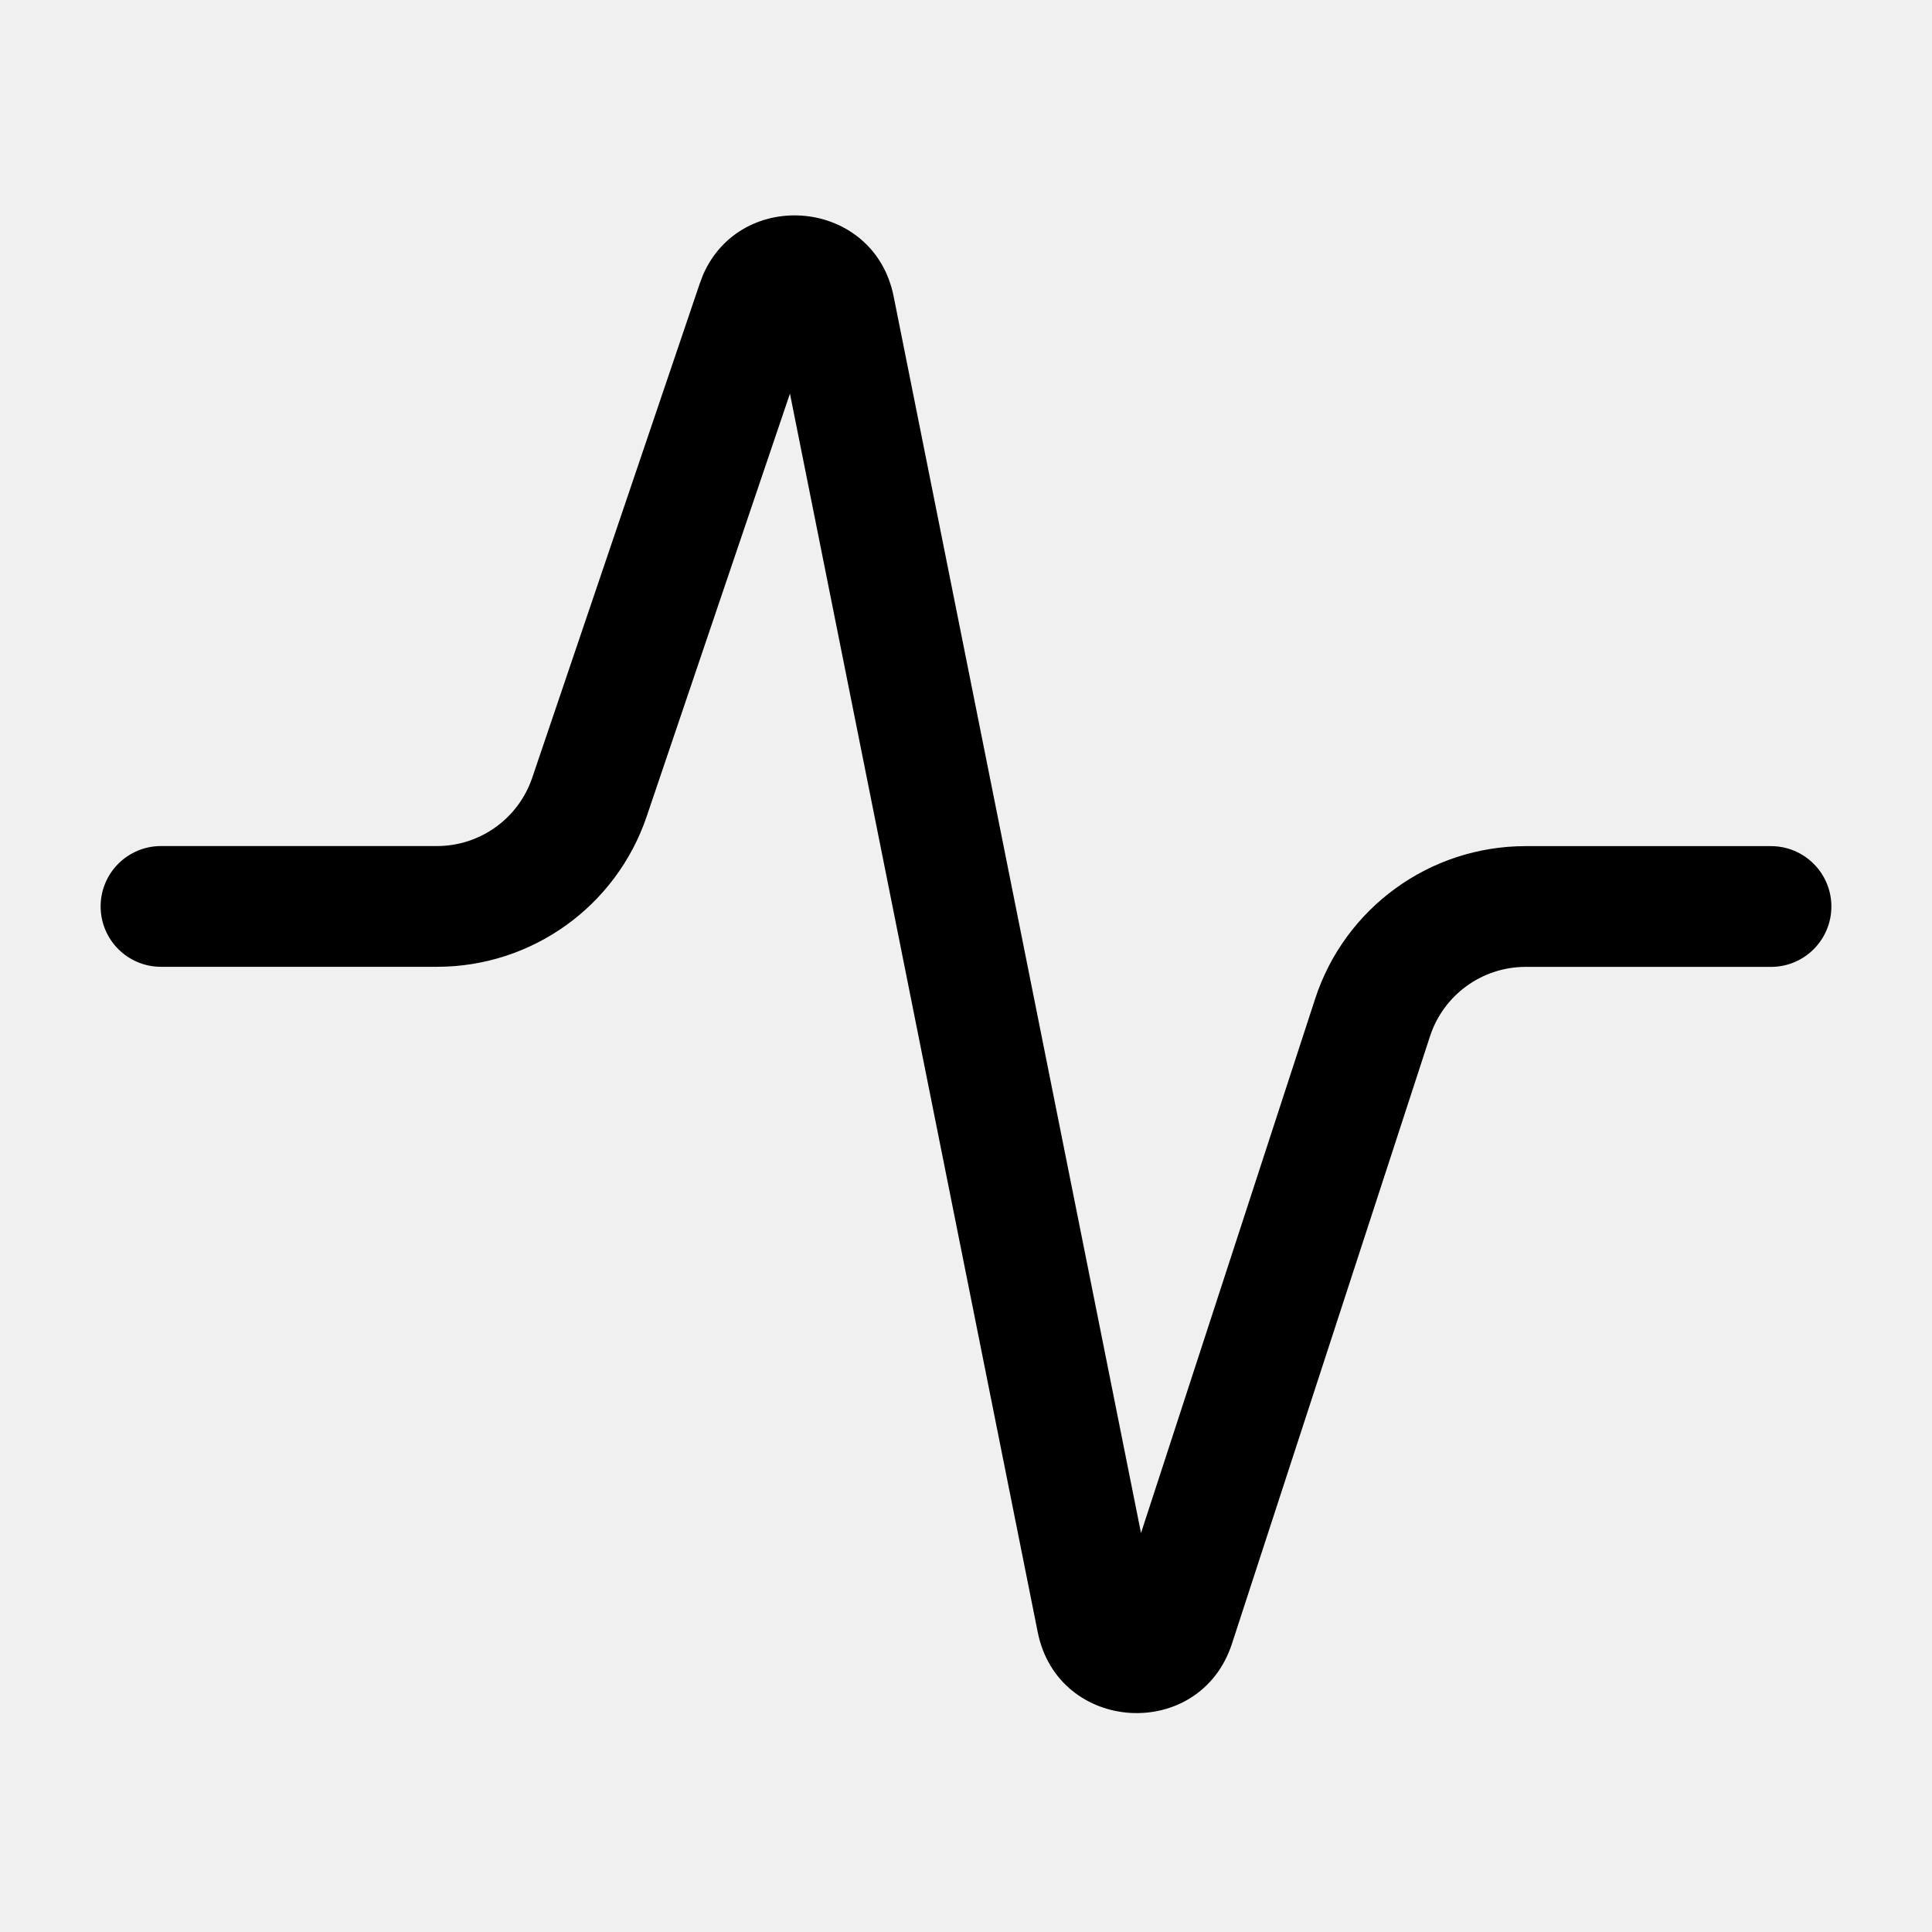
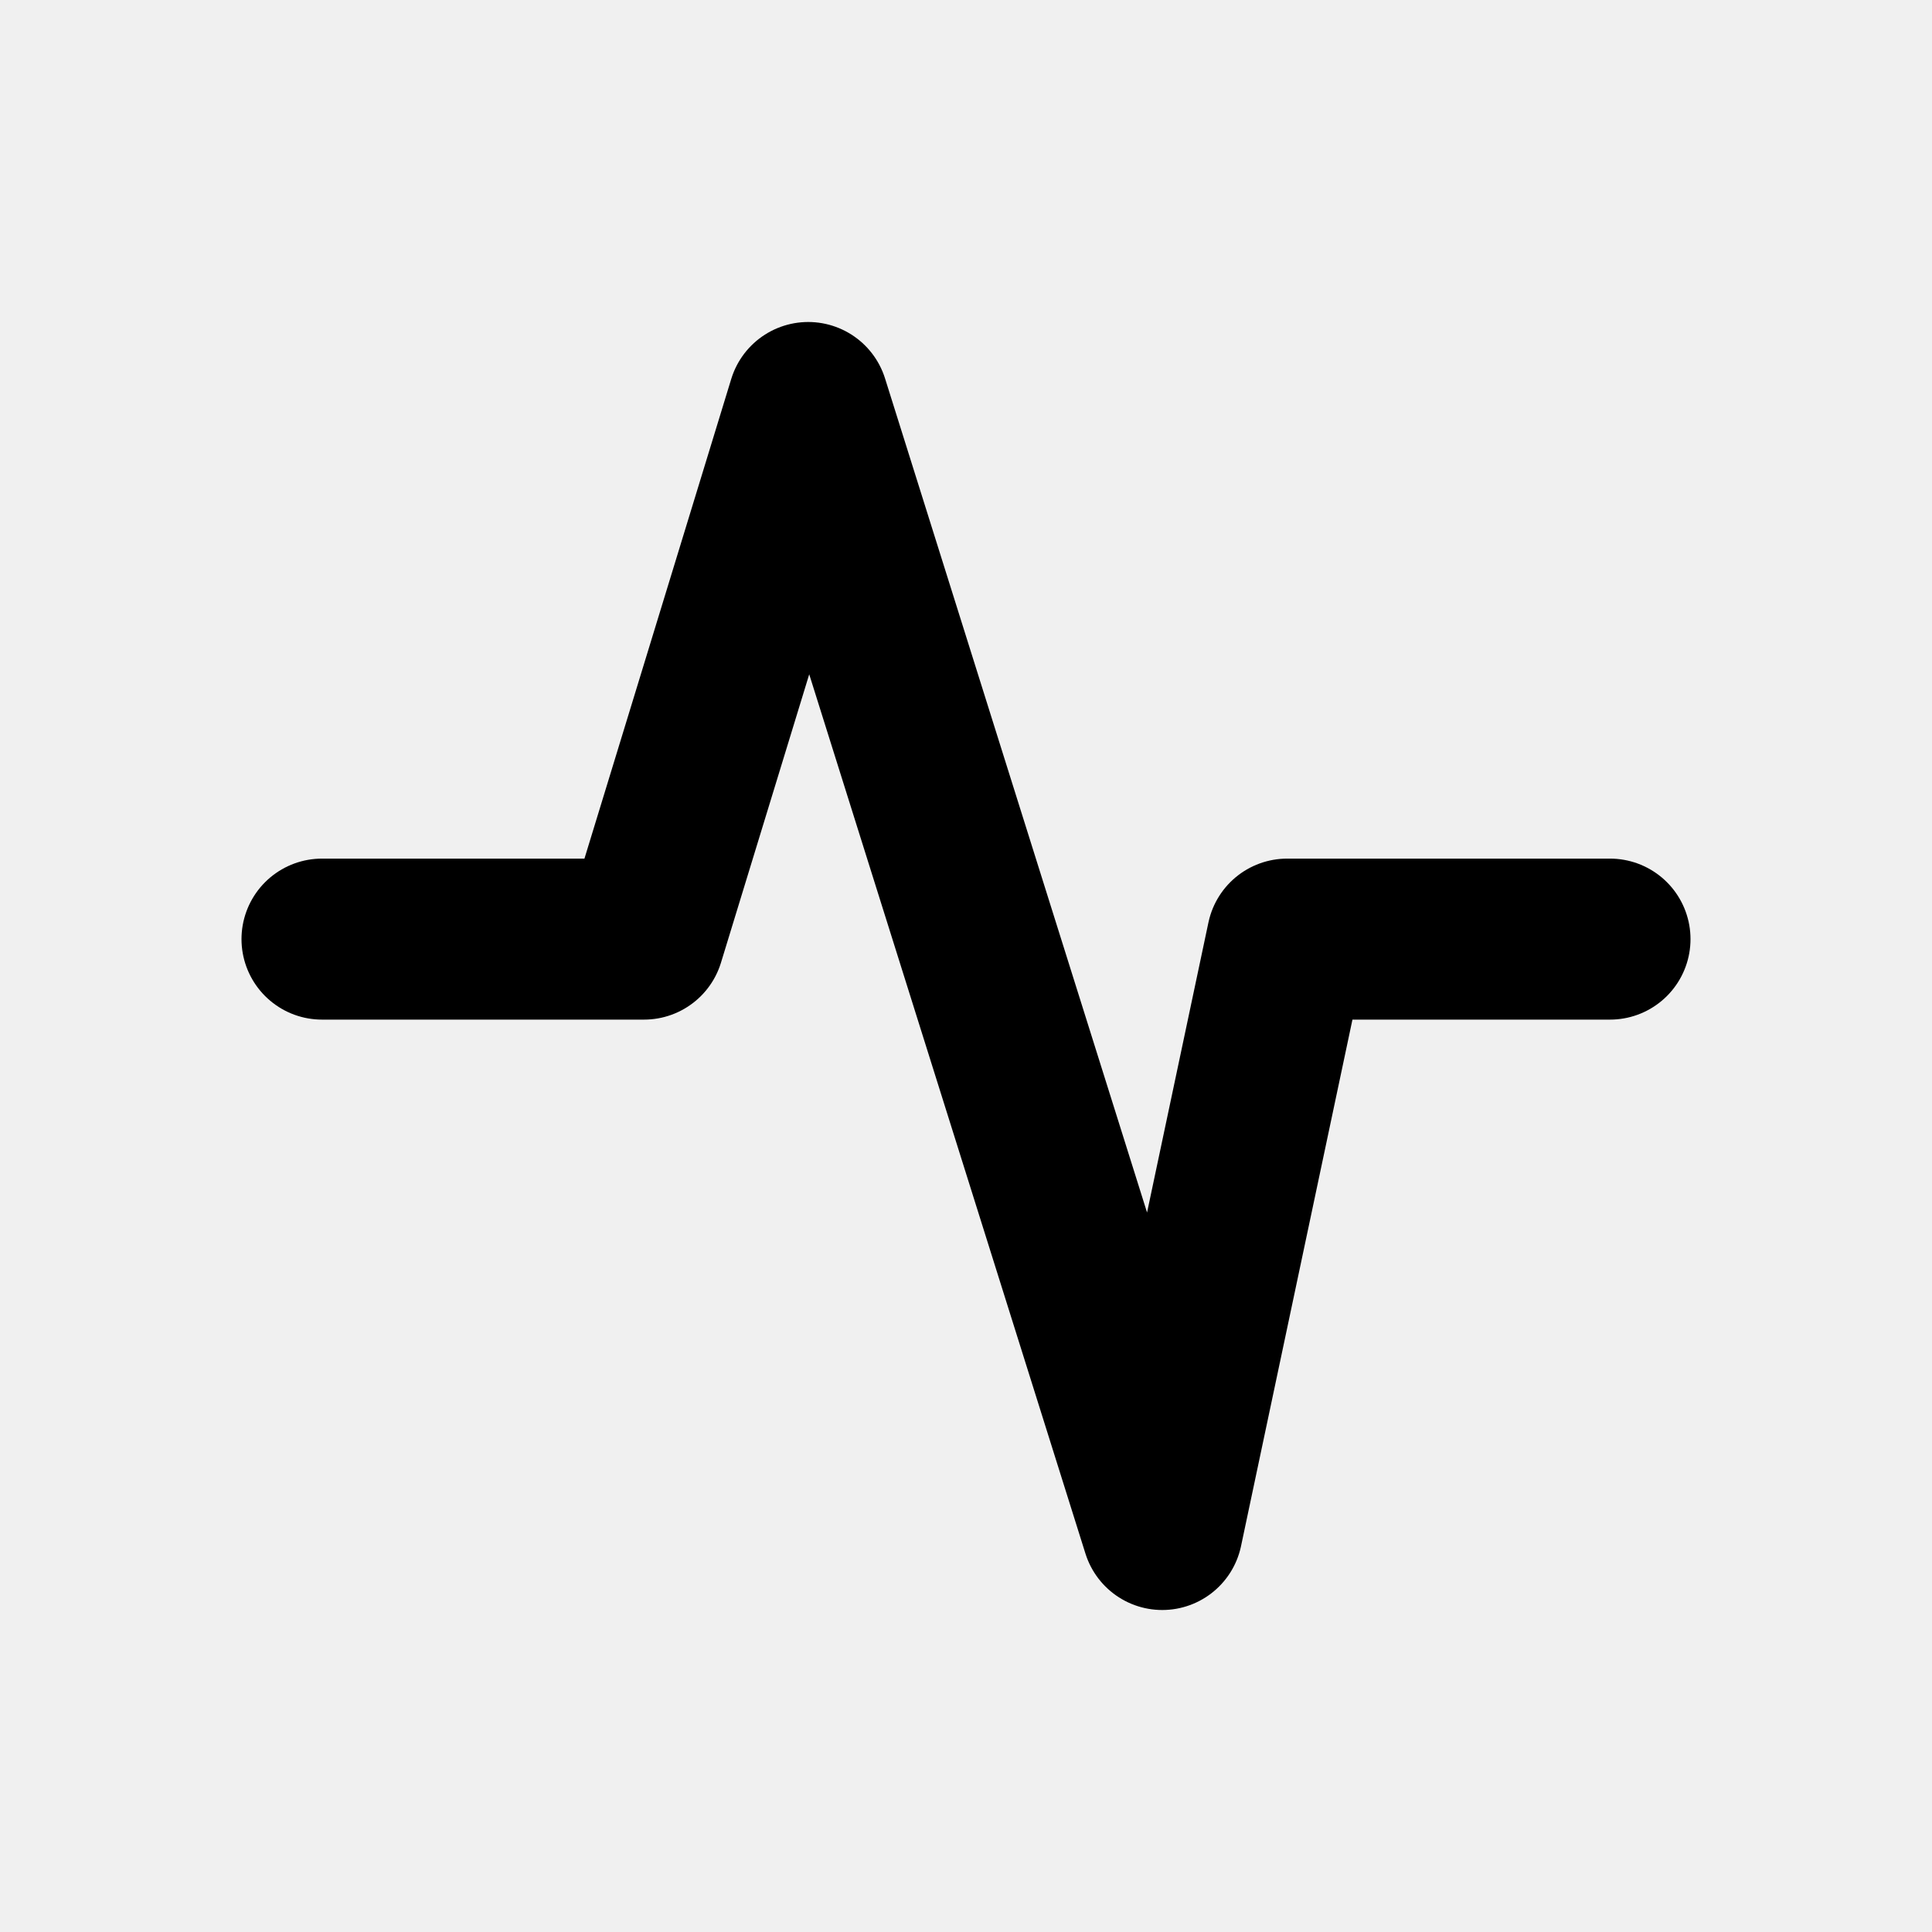
- <svg xmlns="http://www.w3.org/2000/svg" viewBox="0 0 24 24">
-   <path fill="currentColor" d="M8.733 3.415c.476-1.093 2.124-.949 2.368.266l3.073 15.363 2.163-6.636a2.75 2.75 0 0 1 2.615-1.897H22a.75.75 0 0 1 0 1.5h-3.048a1.25 1.25 0 0 0-1.188.862l-2.46 7.545c-.398 1.223-2.161 1.119-2.413-.143L9.813 4.89l-1.78 5.253A2.75 2.75 0 0 1 5.43 12.01H2a.75.75 0 0 1 0-1.5h3.429a1.25 1.25 0 0 0 1.183-.85l2.08-6.136z" />
+ <svg xmlns="http://www.w3.org/2000/svg" width="24" height="24" viewBox="0 0 24 24" fill="none">
+   <g clip-path="url(#clip0_18_291)">
+     <path d="M4 11.666H8L10.04 5L14.438 19L15.99 11.666H20" stroke="black" stroke-width="2" stroke-linecap="round" stroke-linejoin="round" />
+   </g>
+   <defs>
+     <clipPath id="clip0_18_291">
+       <rect width="24" height="24" fill="white" />
+     </clipPath>
+   </defs>
</svg>
